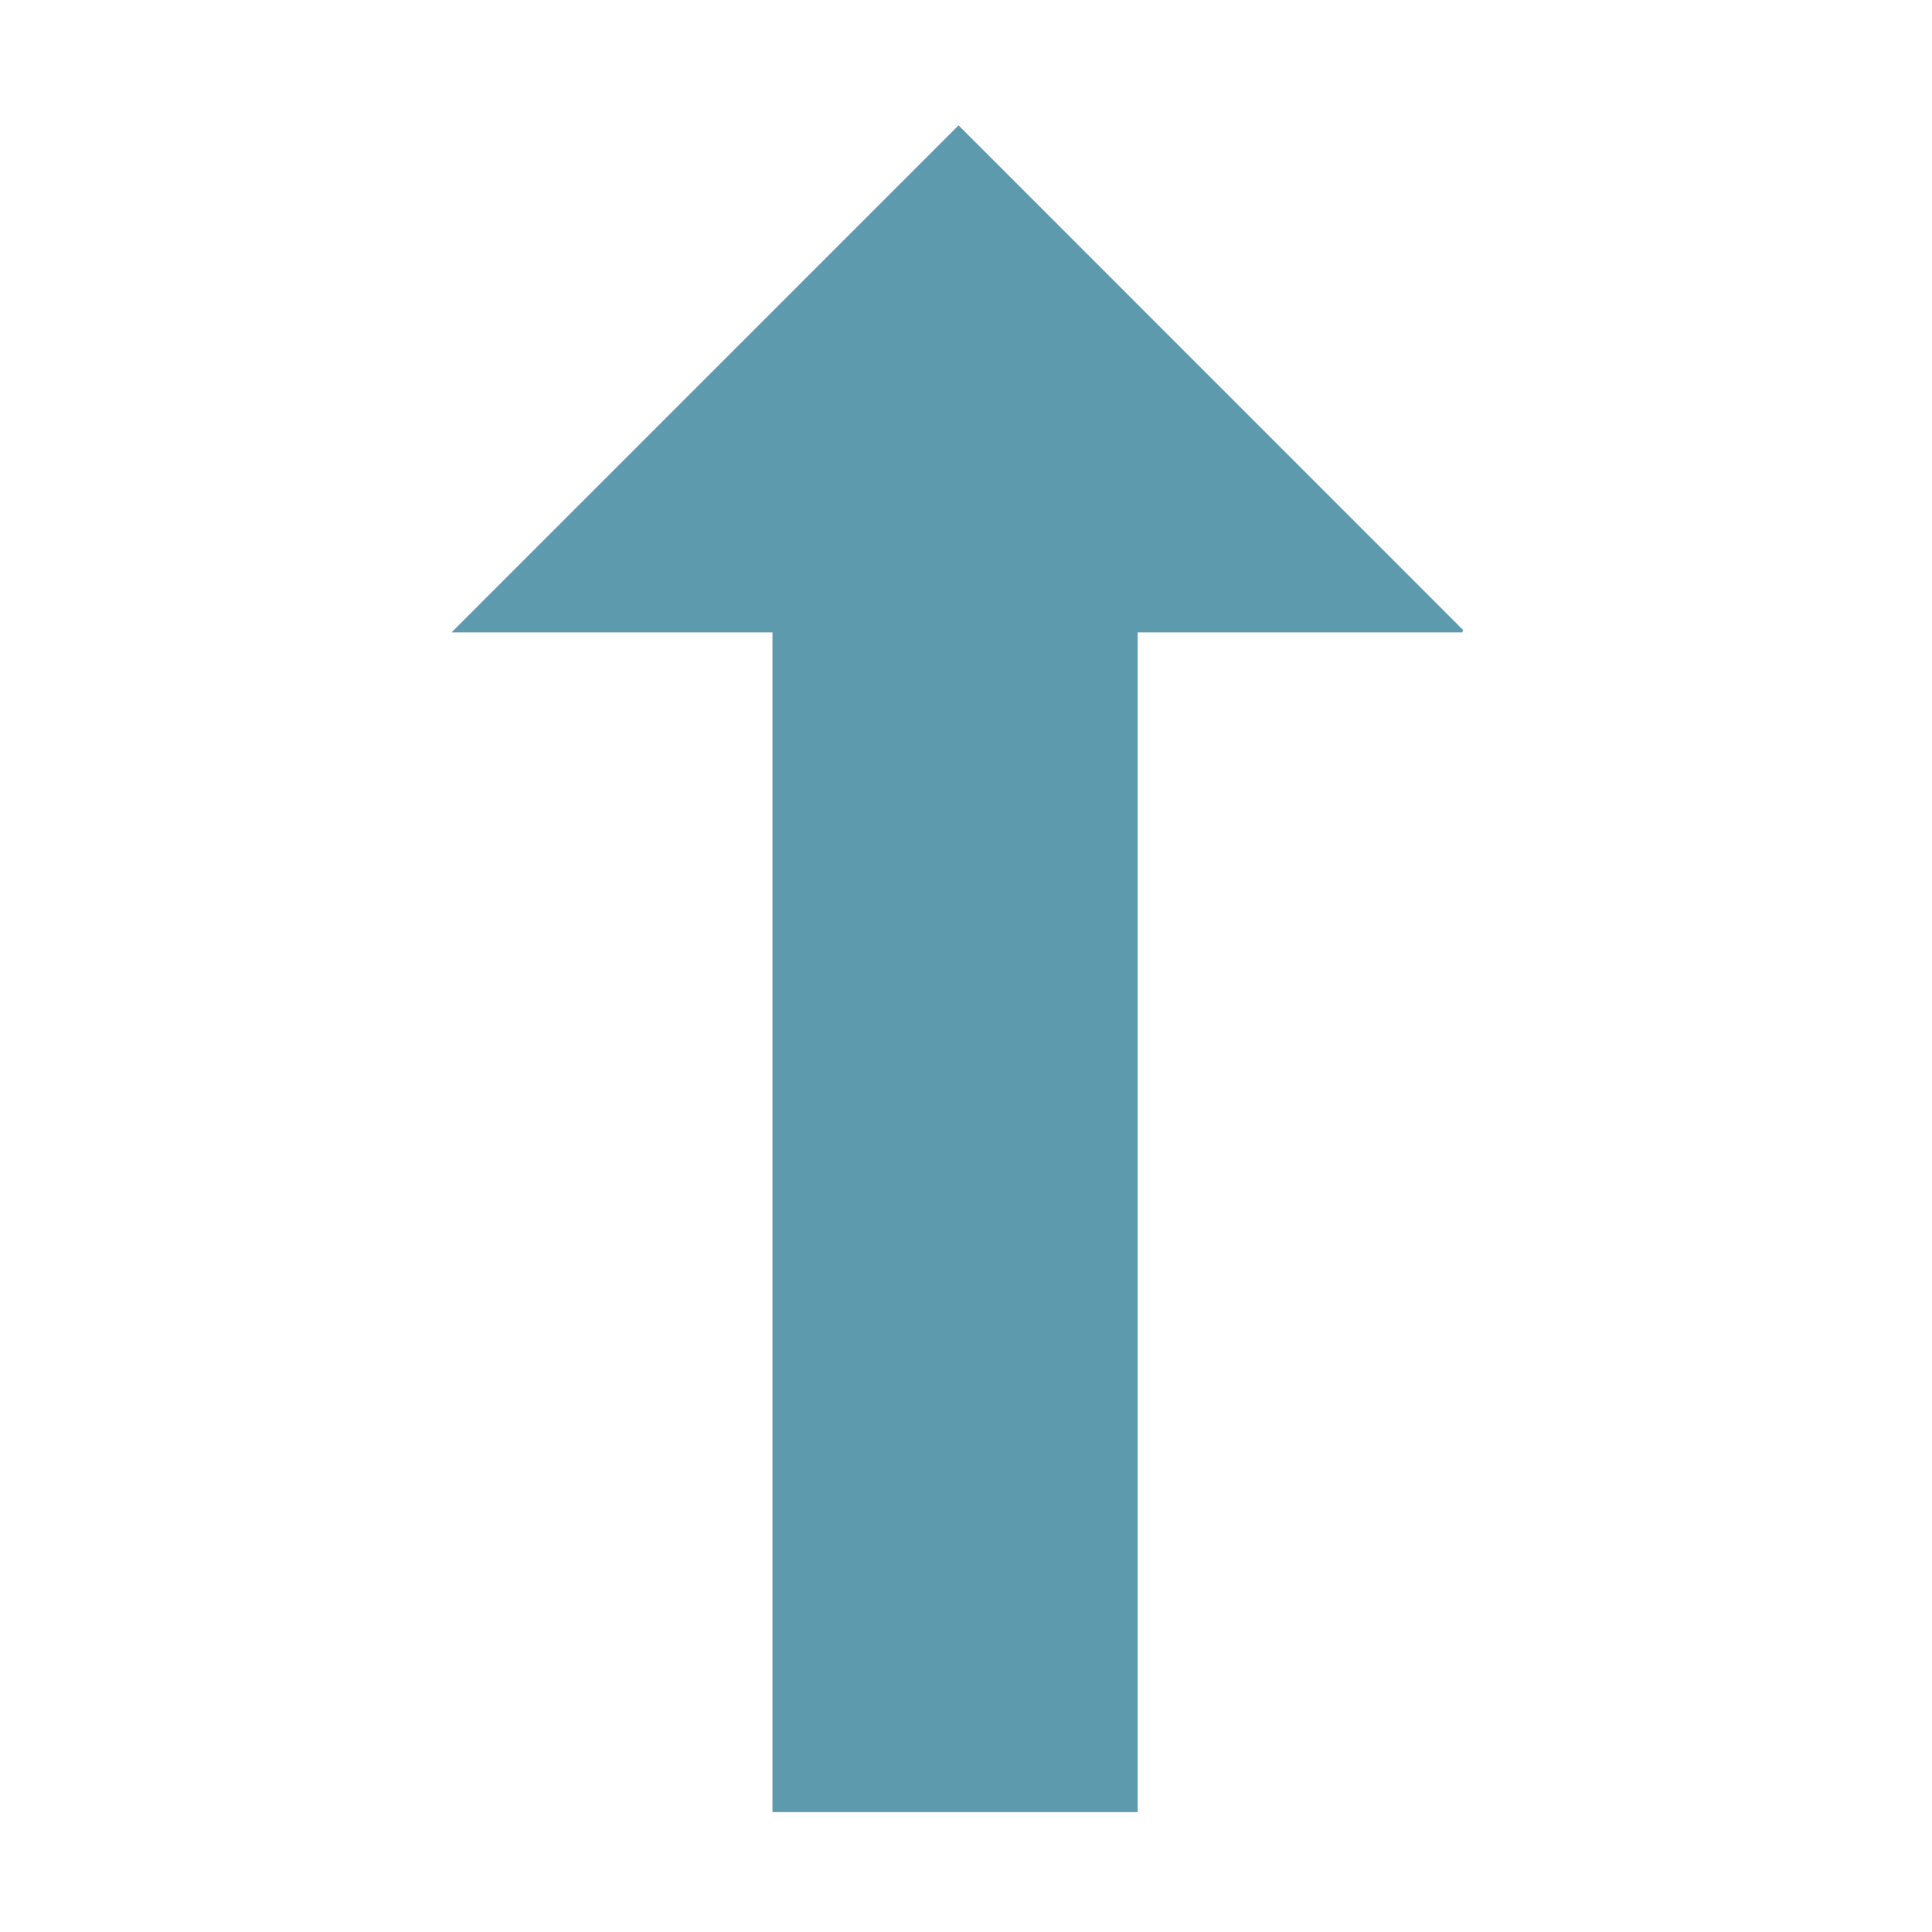
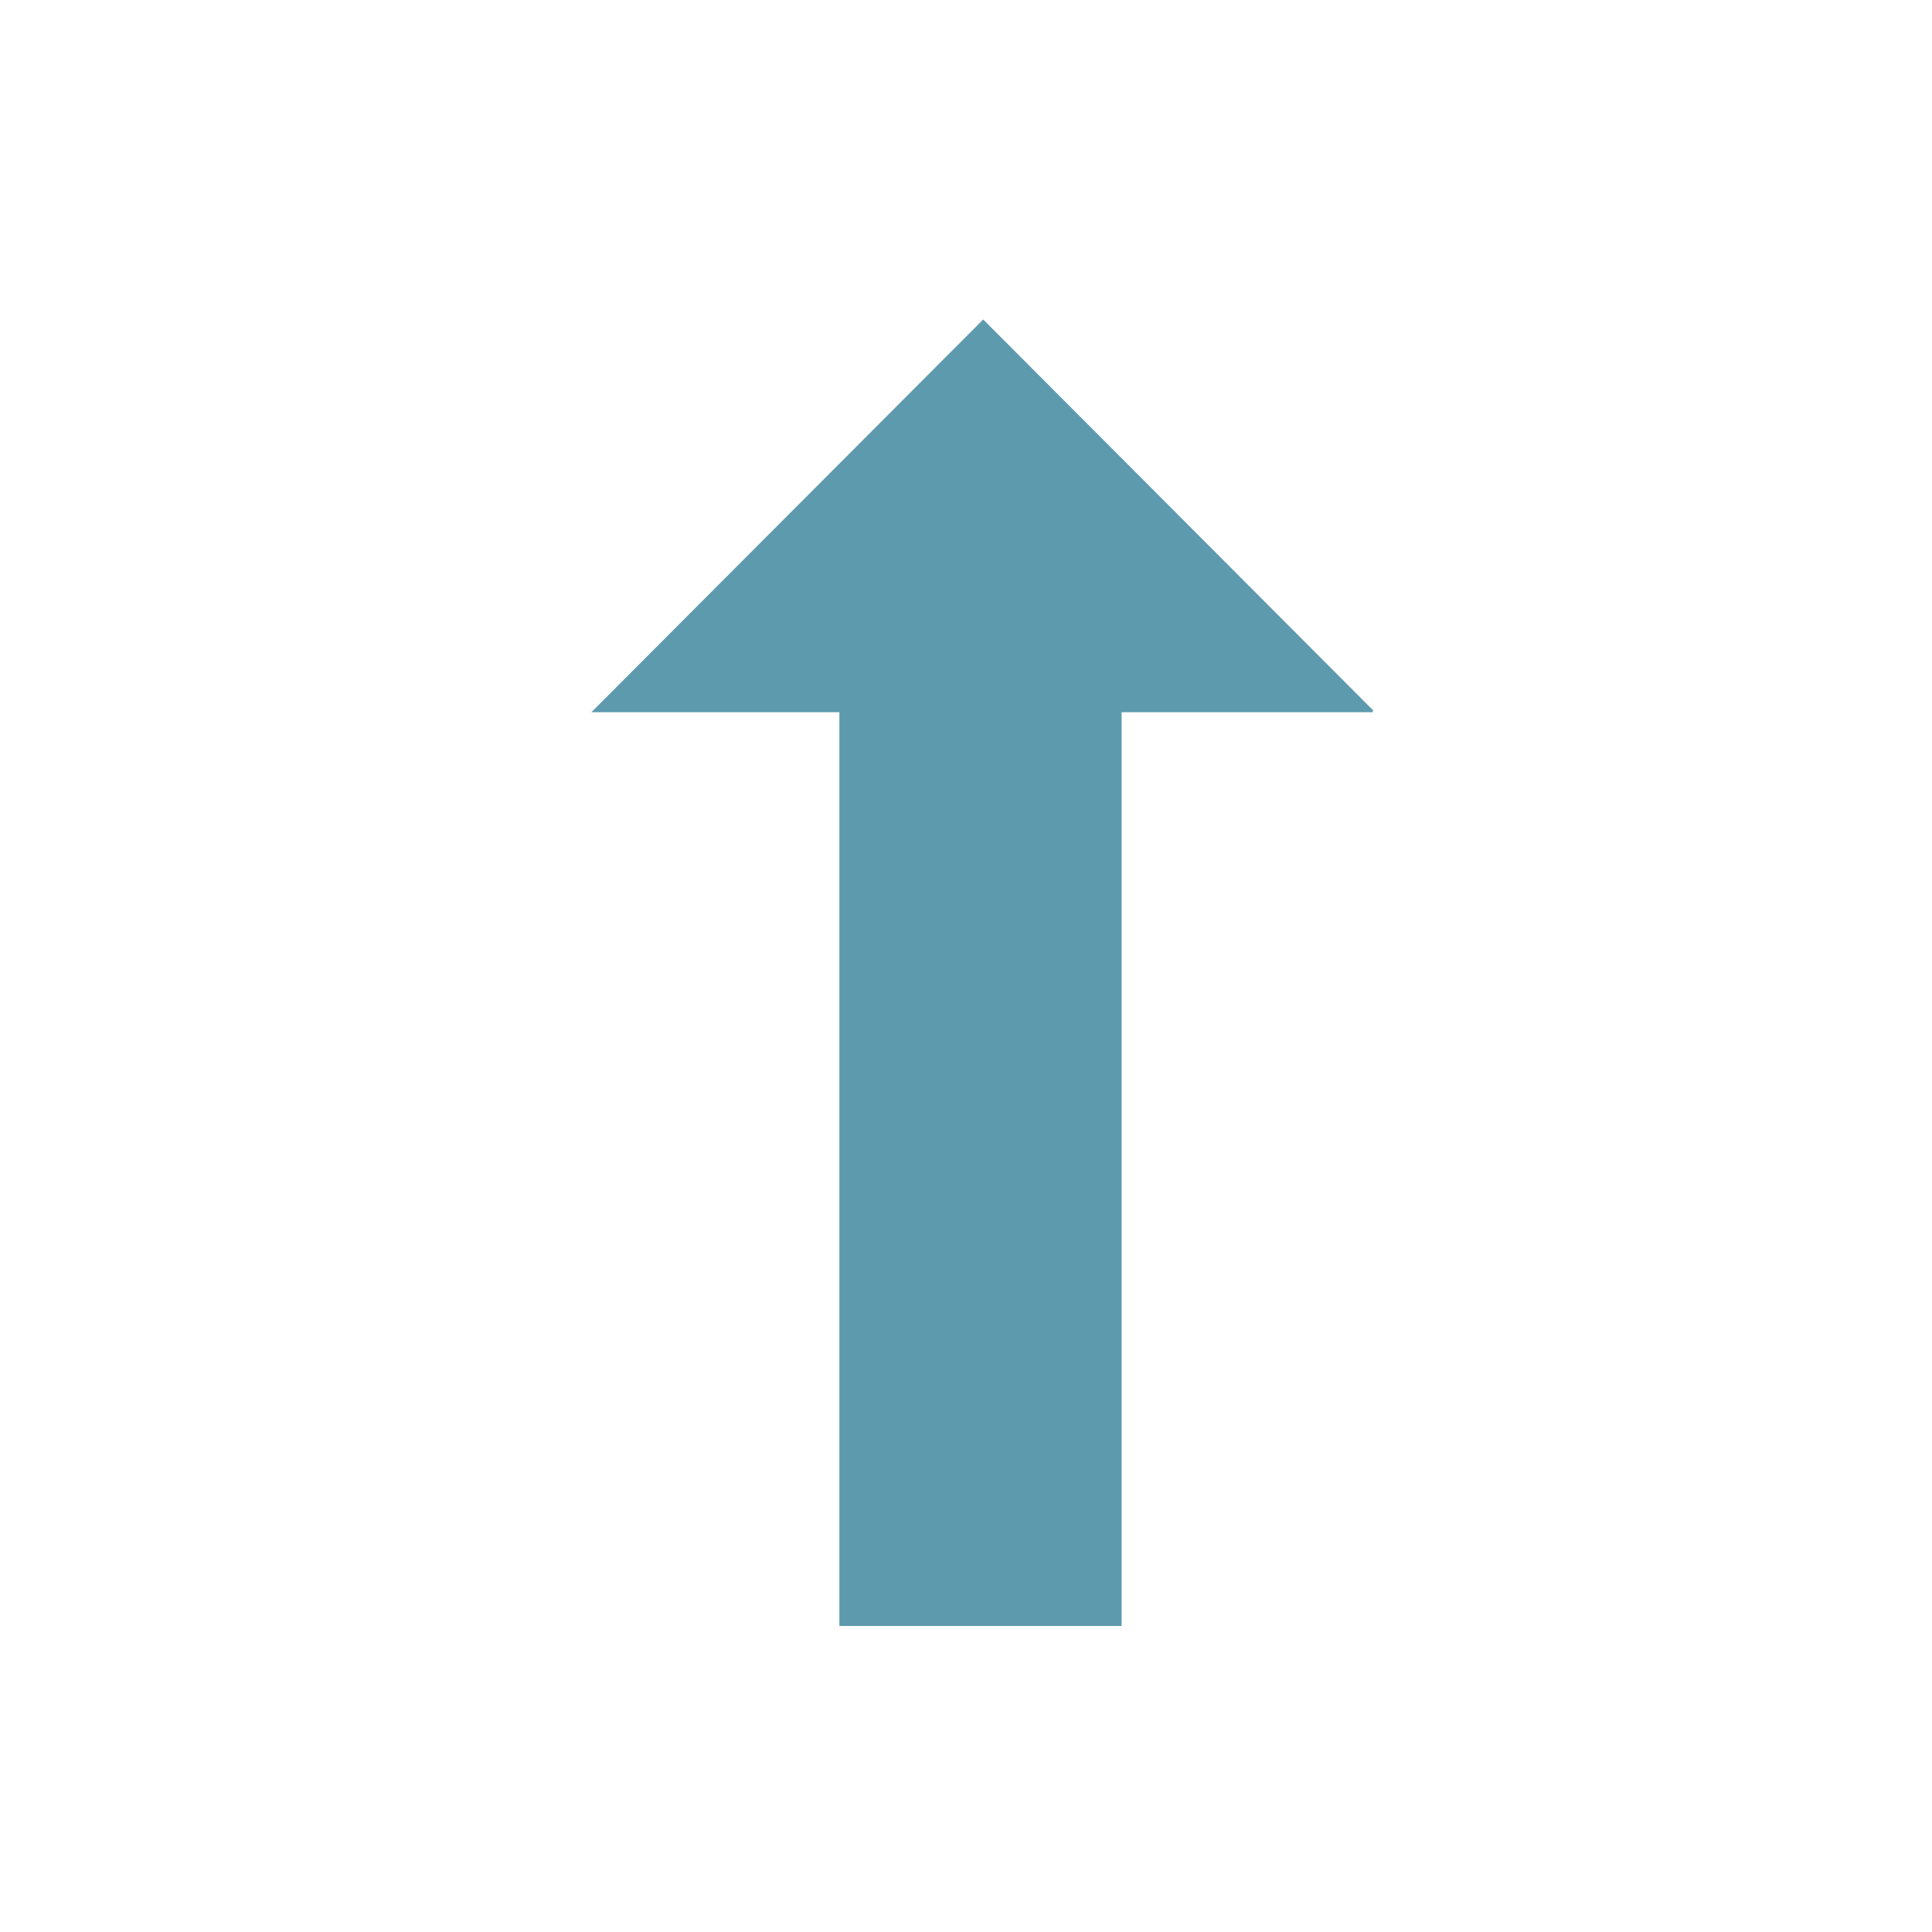
<svg xmlns="http://www.w3.org/2000/svg" width="210mm" height="210mm" viewBox="0 0 210 210" version="1.1" id="svg5">
  <defs id="defs2" />
  <g id="layer1">
-     <g id="g6216" transform="rotate(180,104.0739,105.298)">
+     <g id="g6216" transform="matrix(-0.7728101,0,0,-0.7745606,187.2095,187.2913)">
      <path style="fill:#000000;fill-opacity:1;stroke:#5e9aae;stroke-width:39.695;stroke-linecap:square;stroke-linejoin:miter;stroke-miterlimit:4;stroke-dasharray:none;stroke-opacity:1" d="M 104.337,33.473 V 146.438" id="path947" />
      <path style="fill:#5e9aae;fill-opacity:1;stroke:#5e9aae;stroke-width:0.265px;stroke-linecap:butt;stroke-linejoin:miter;stroke-opacity:1" d="M 49.174,141.991 H 158.748 L 103.956,196.783 49.174,141.991" id="path4827" />
    </g>
  </g>
</svg>
